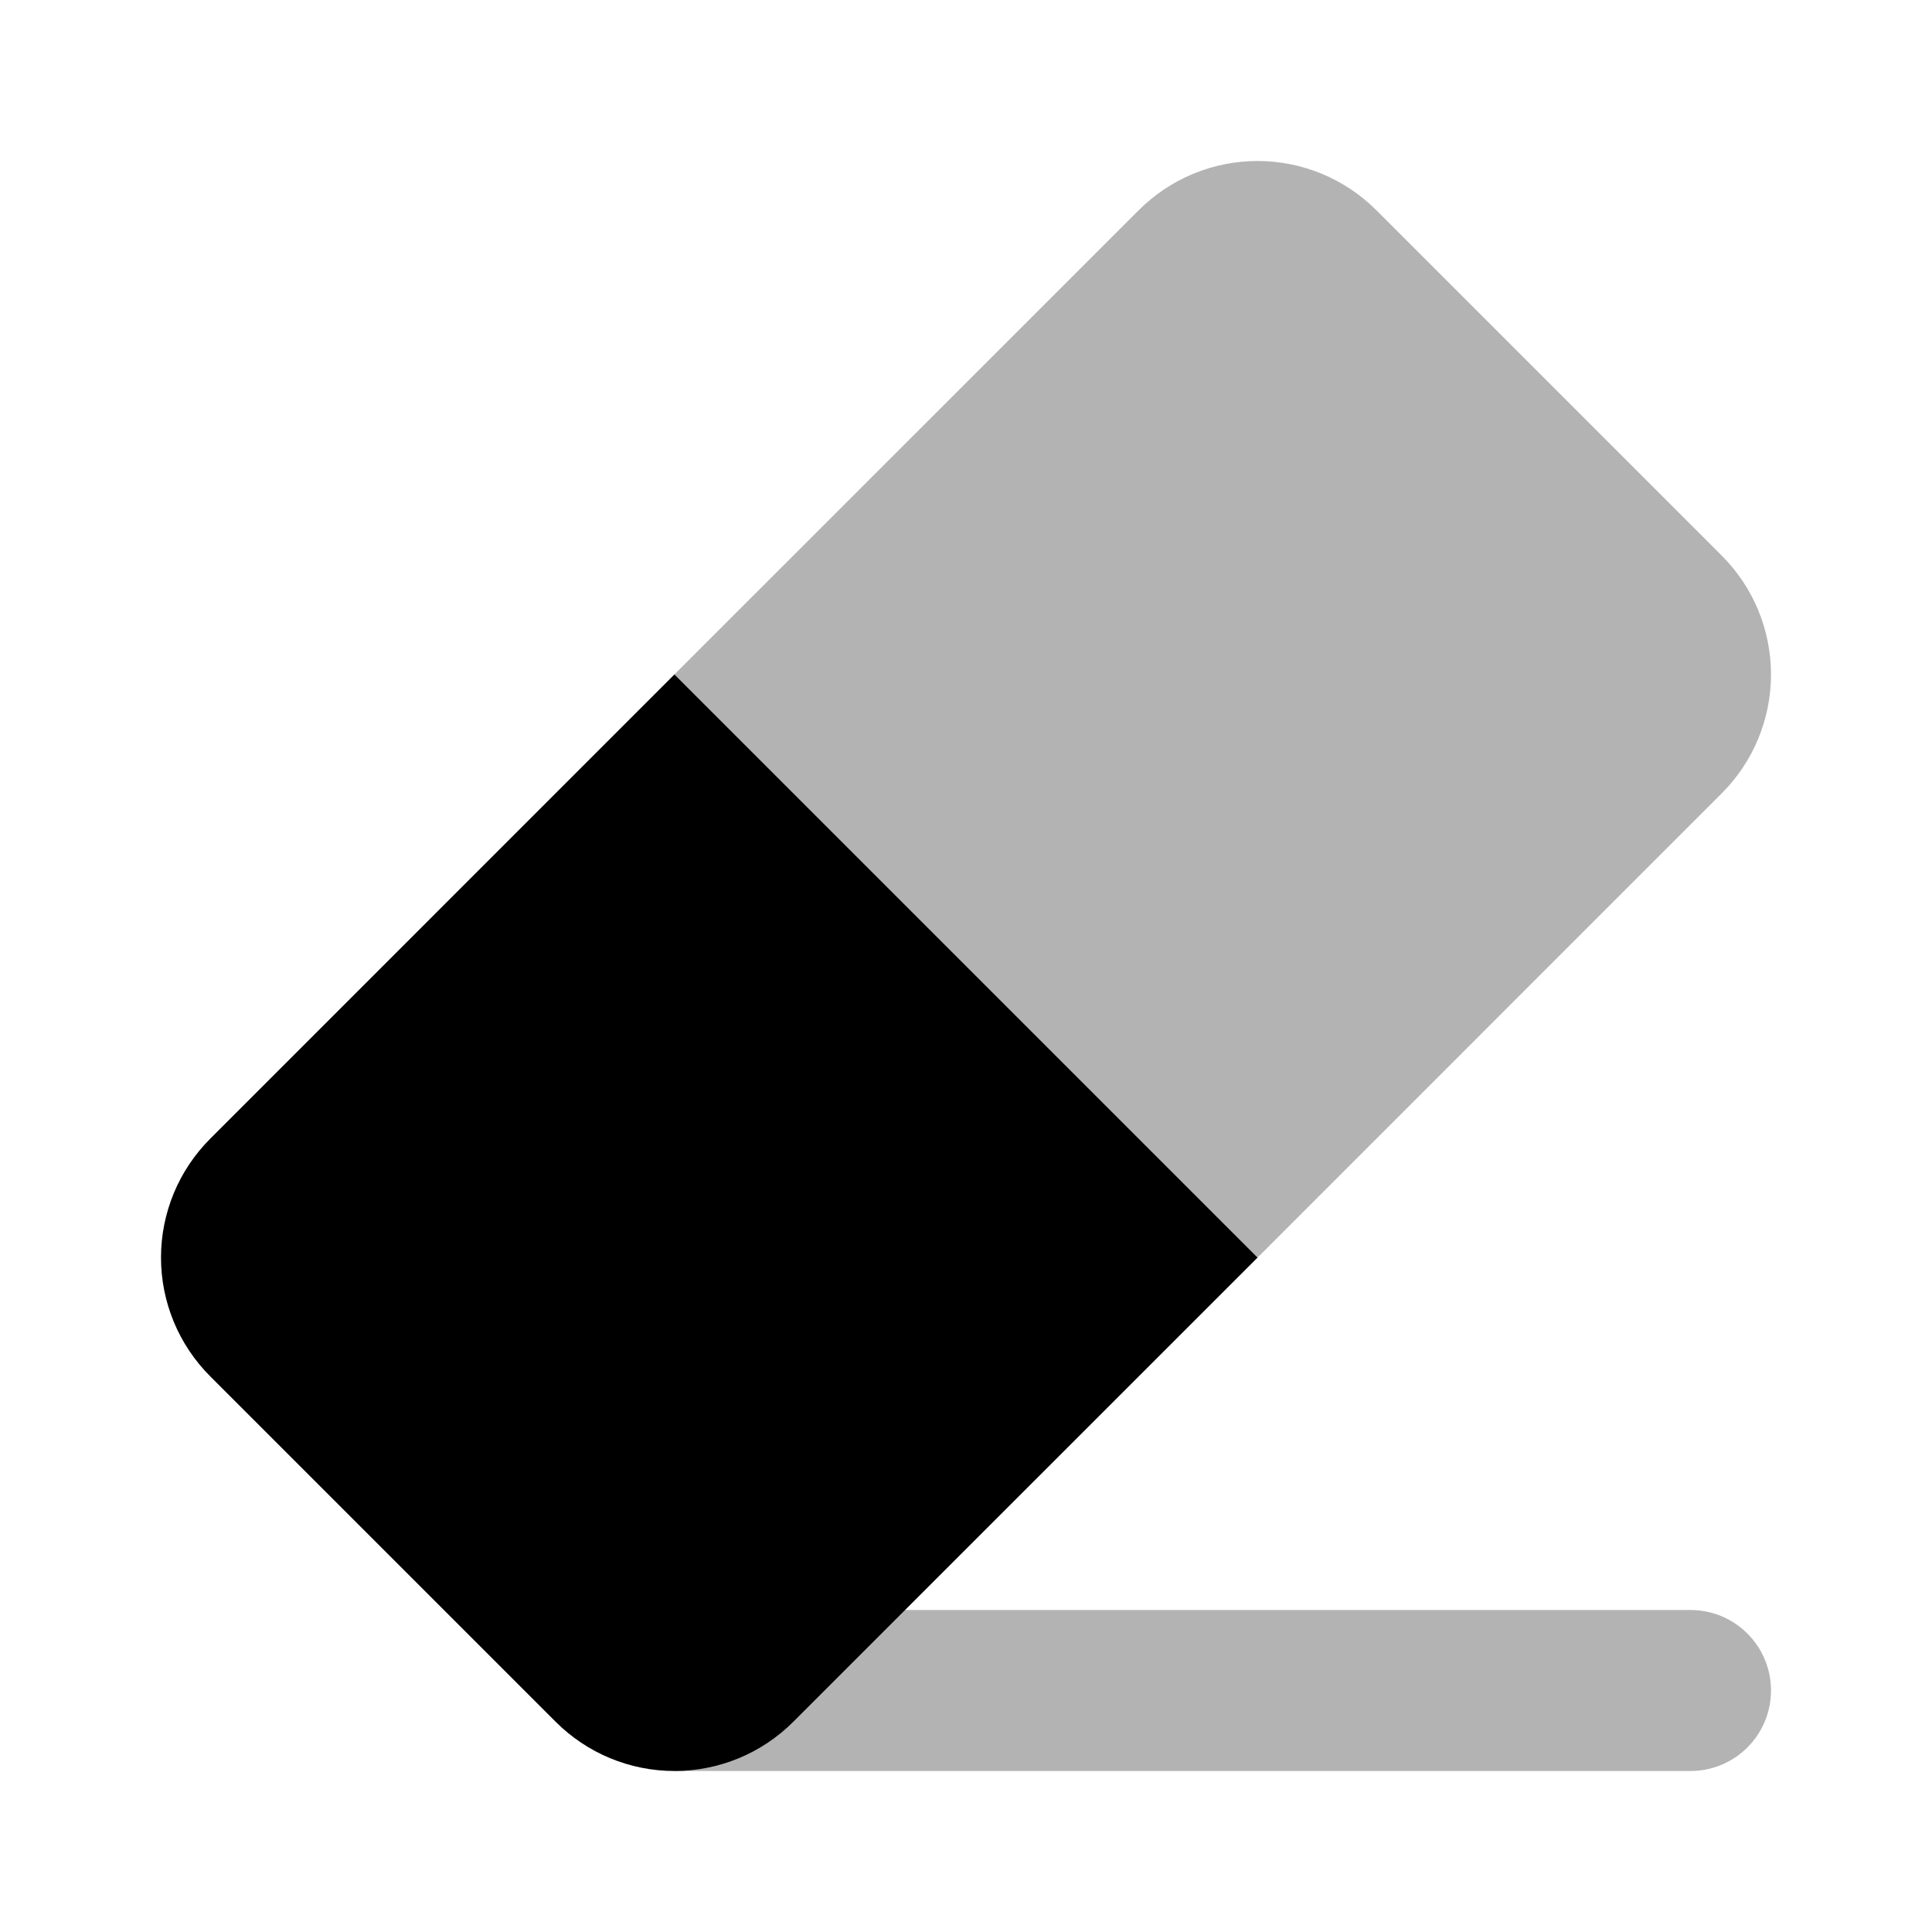
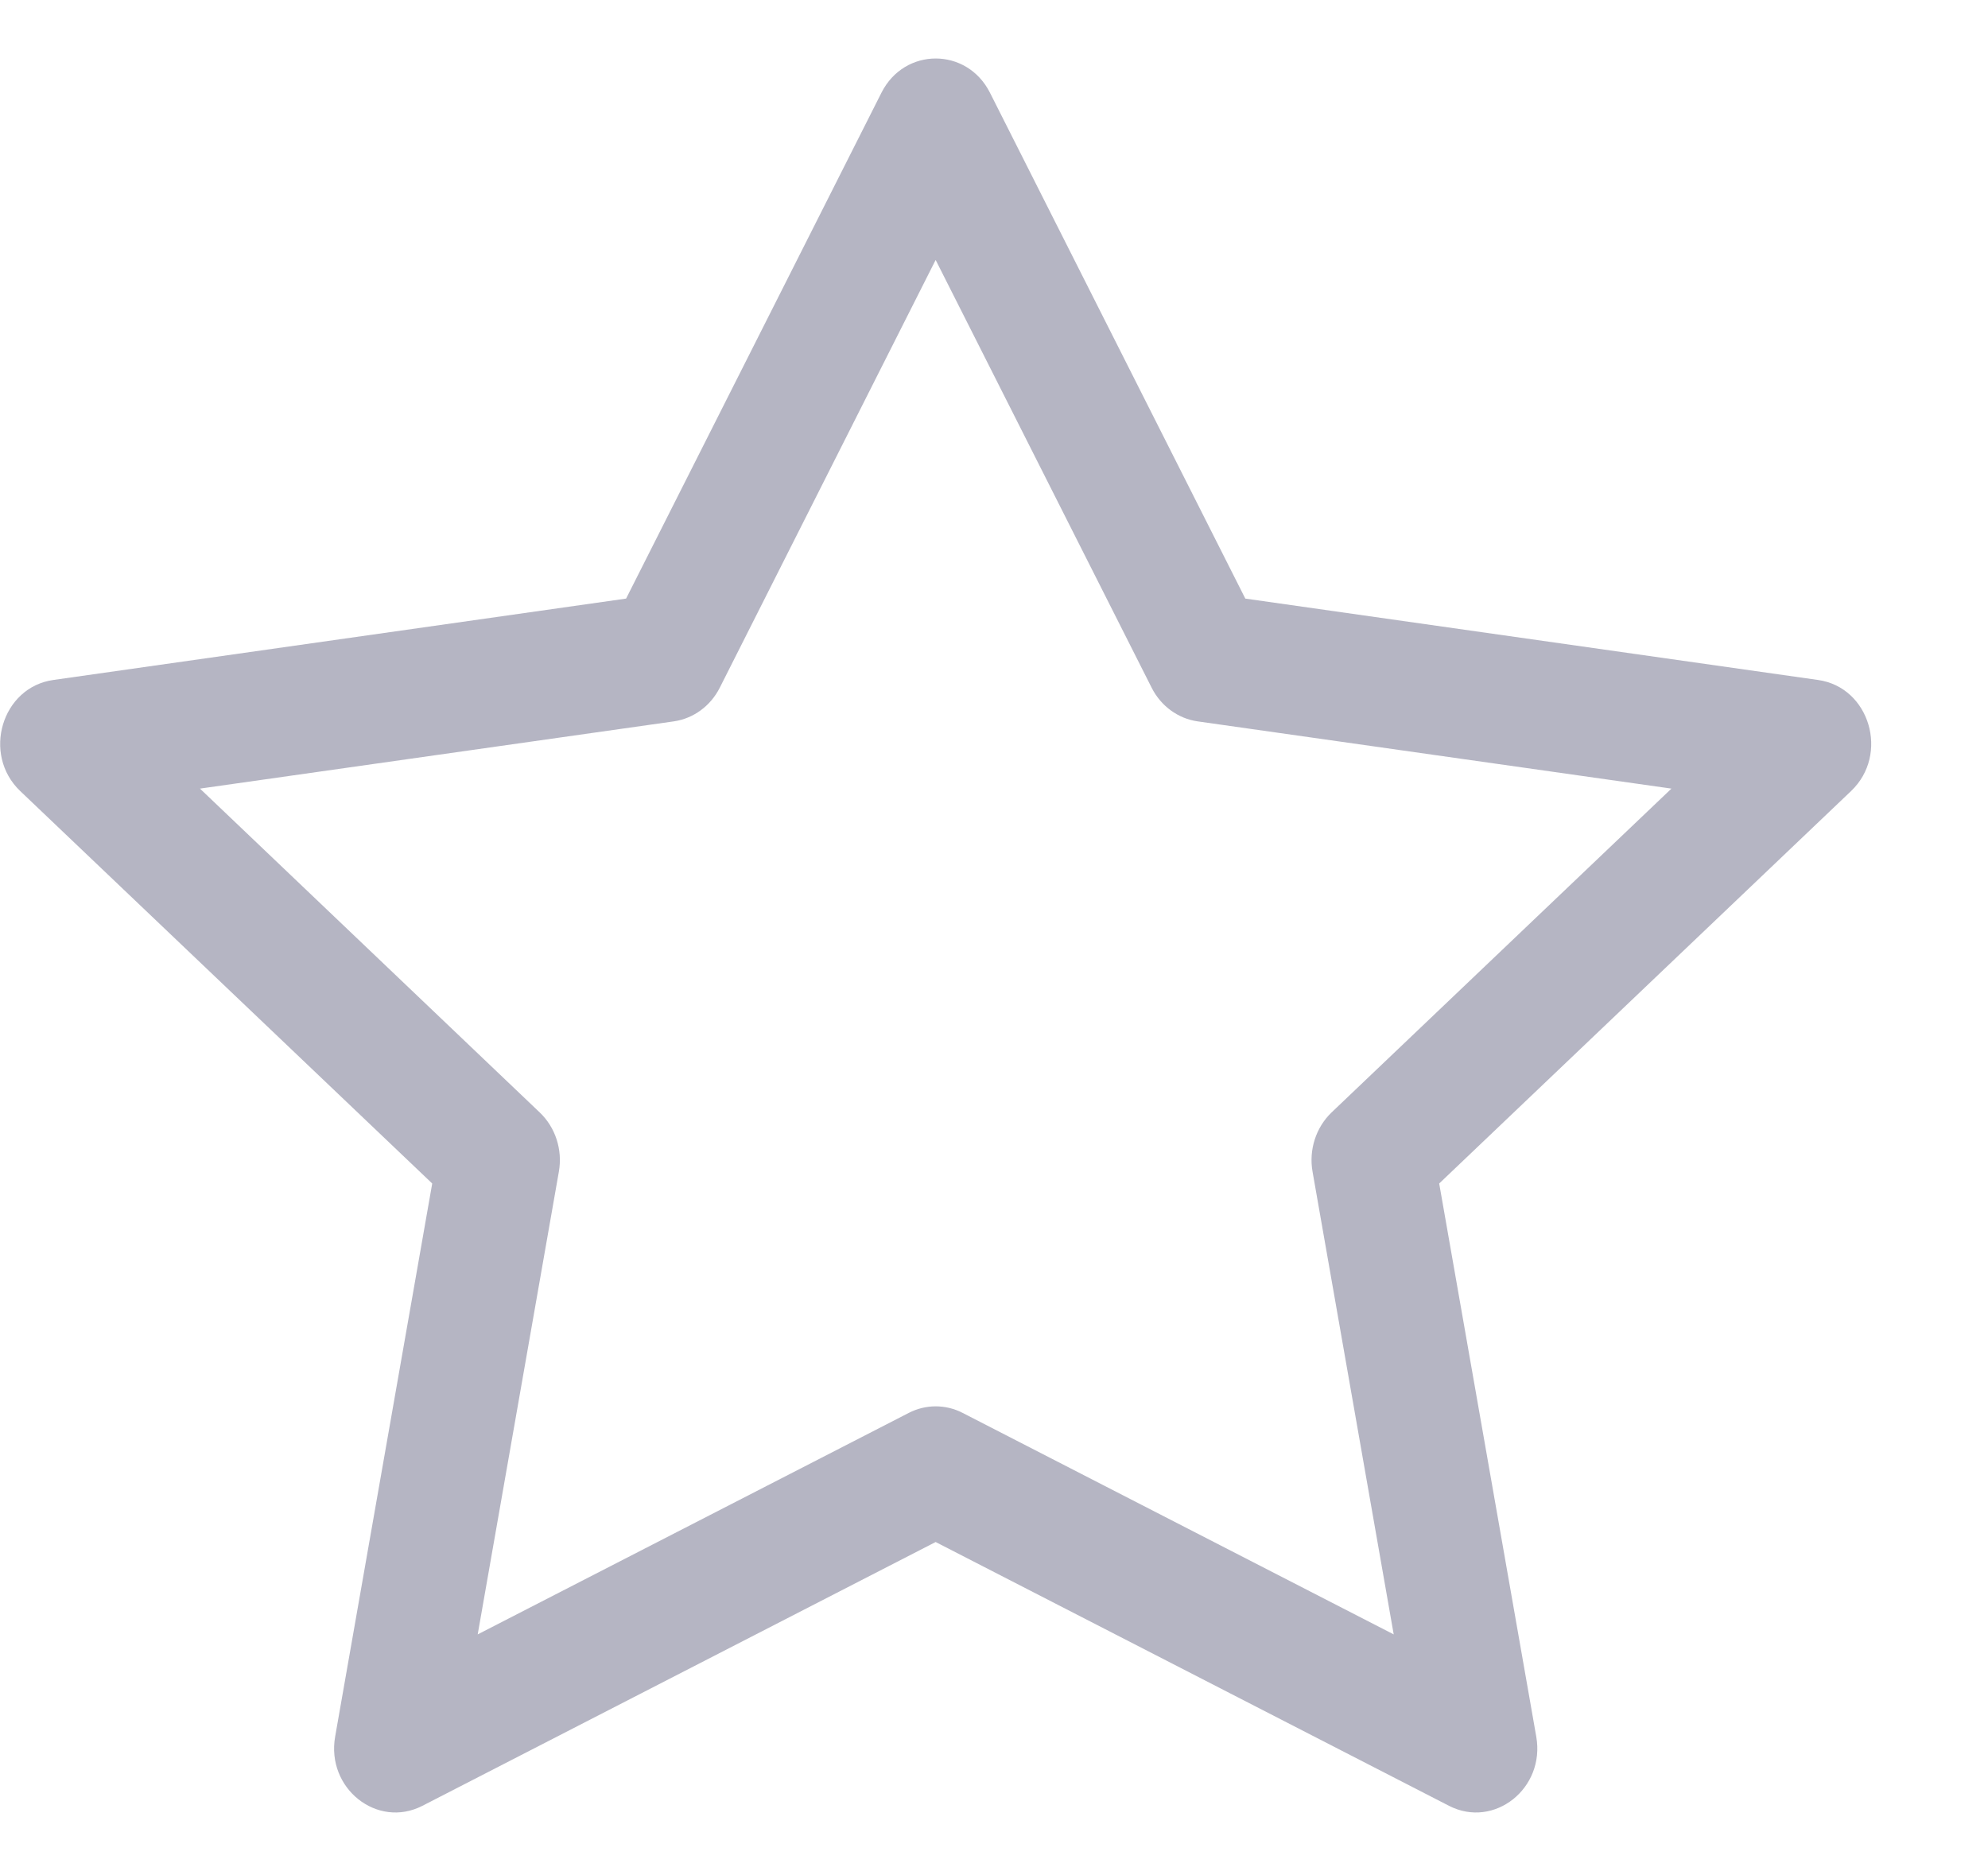
- <svg xmlns="http://www.w3.org/2000/svg" width="24" height="24" viewBox="0 0 24 24" fill="none">
-   <path opacity="0.3" d="M8.38 22H21C21.265 22 21.52 21.895 21.707 21.707C21.895 21.52 22 21.265 22 21C22 20.735 21.895 20.48 21.707 20.293C21.52 20.105 21.265 20 21 20H10L8.38 22Z" fill="currentColor" />
-   <path d="M15.622 15.622L9.855 21.388C9.661 21.582 9.431 21.736 9.178 21.841C8.924 21.946 8.653 22 8.378 22C8.104 22 7.833 21.946 7.579 21.841C7.326 21.736 7.096 21.582 6.902 21.388L2.612 17.098C2.418 16.904 2.264 16.674 2.159 16.421C2.054 16.167 2 15.896 2 15.621C2 15.347 2.054 15.076 2.159 14.822C2.264 14.569 2.418 14.339 2.612 14.145L8.378 8.378L15.622 15.622Z" fill="currentColor" />
-   <path opacity="0.3" d="M8.378 8.378L14.145 2.612C14.339 2.418 14.569 2.264 14.822 2.159C15.076 2.054 15.347 2 15.621 2C15.896 2 16.167 2.054 16.421 2.159C16.674 2.264 16.904 2.418 17.098 2.612L21.388 6.902C21.582 7.096 21.736 7.326 21.841 7.579C21.946 7.833 22 8.104 22 8.379C22 8.653 21.946 8.924 21.841 9.178C21.736 9.431 21.582 9.661 21.388 9.855L15.622 15.622L8.378 8.378Z" fill="currentColor" />
+ <svg xmlns="http://www.w3.org/2000/svg" width="17" height="16" viewBox="0 0 17 16" fill="none">
+   <g id="star">
+     <path id="Subtract" d="M2.866 14.851C2.788 15.294 3.226 15.641 3.612 15.443L8.001 13.187L12.391 15.443C12.777 15.641 13.215 15.294 13.137 14.851L12.307 10.121L15.829 6.765C16.159 6.451 15.988 5.877 15.547 5.815L10.649 5.119L8.465 0.792C8.268 0.403 7.735 0.403 7.538 0.792L5.354 5.119L0.456 5.815C0.015 5.877 -0.156 6.451 0.173 6.765L3.696 10.121L2.866 14.851ZM7.771 12.083L4.085 13.977L4.779 10.02C4.812 9.833 4.75 9.642 4.616 9.514L1.71 6.744L5.762 6.169C5.929 6.145 6.076 6.038 6.155 5.881L8.001 2.223L9.848 5.881C9.927 6.038 10.074 6.145 10.241 6.169L14.293 6.744L11.386 9.514C11.253 9.642 11.191 9.833 11.224 10.02L11.918 13.977L8.232 12.083C8.087 12.008 7.916 12.008 7.771 12.083Z" fill="#B5B5C3" />
+   </g>
</svg>
